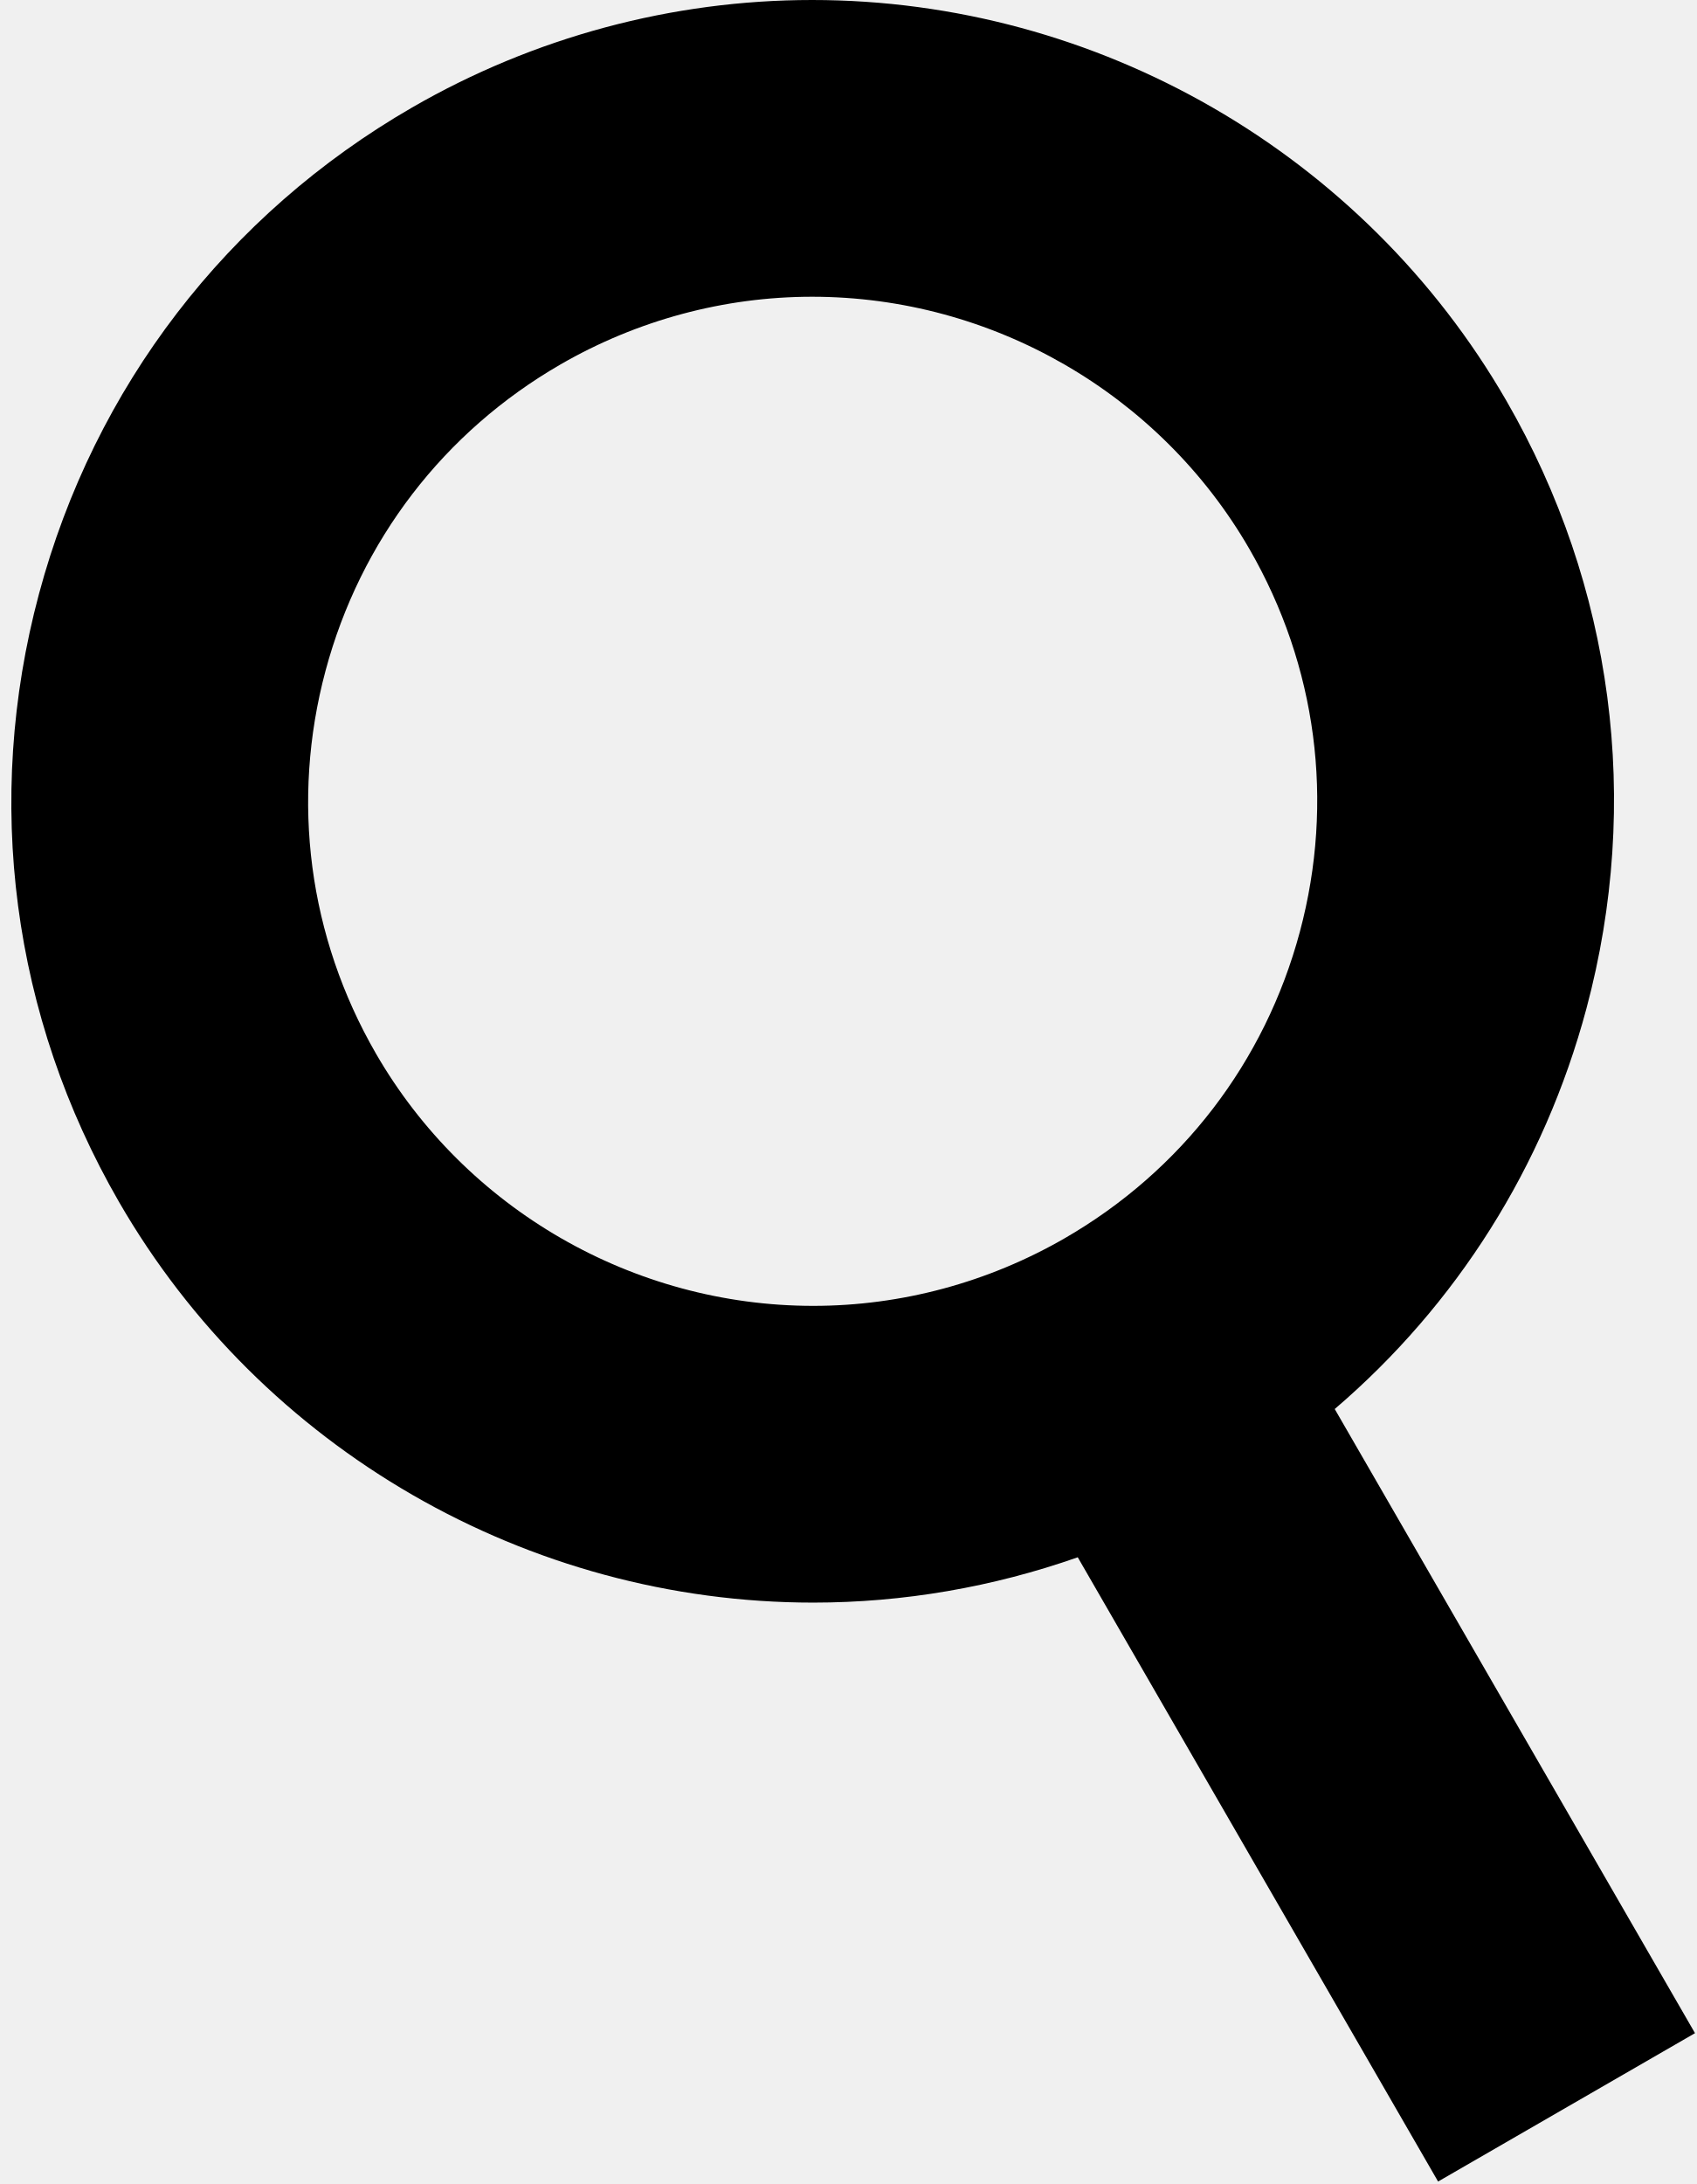
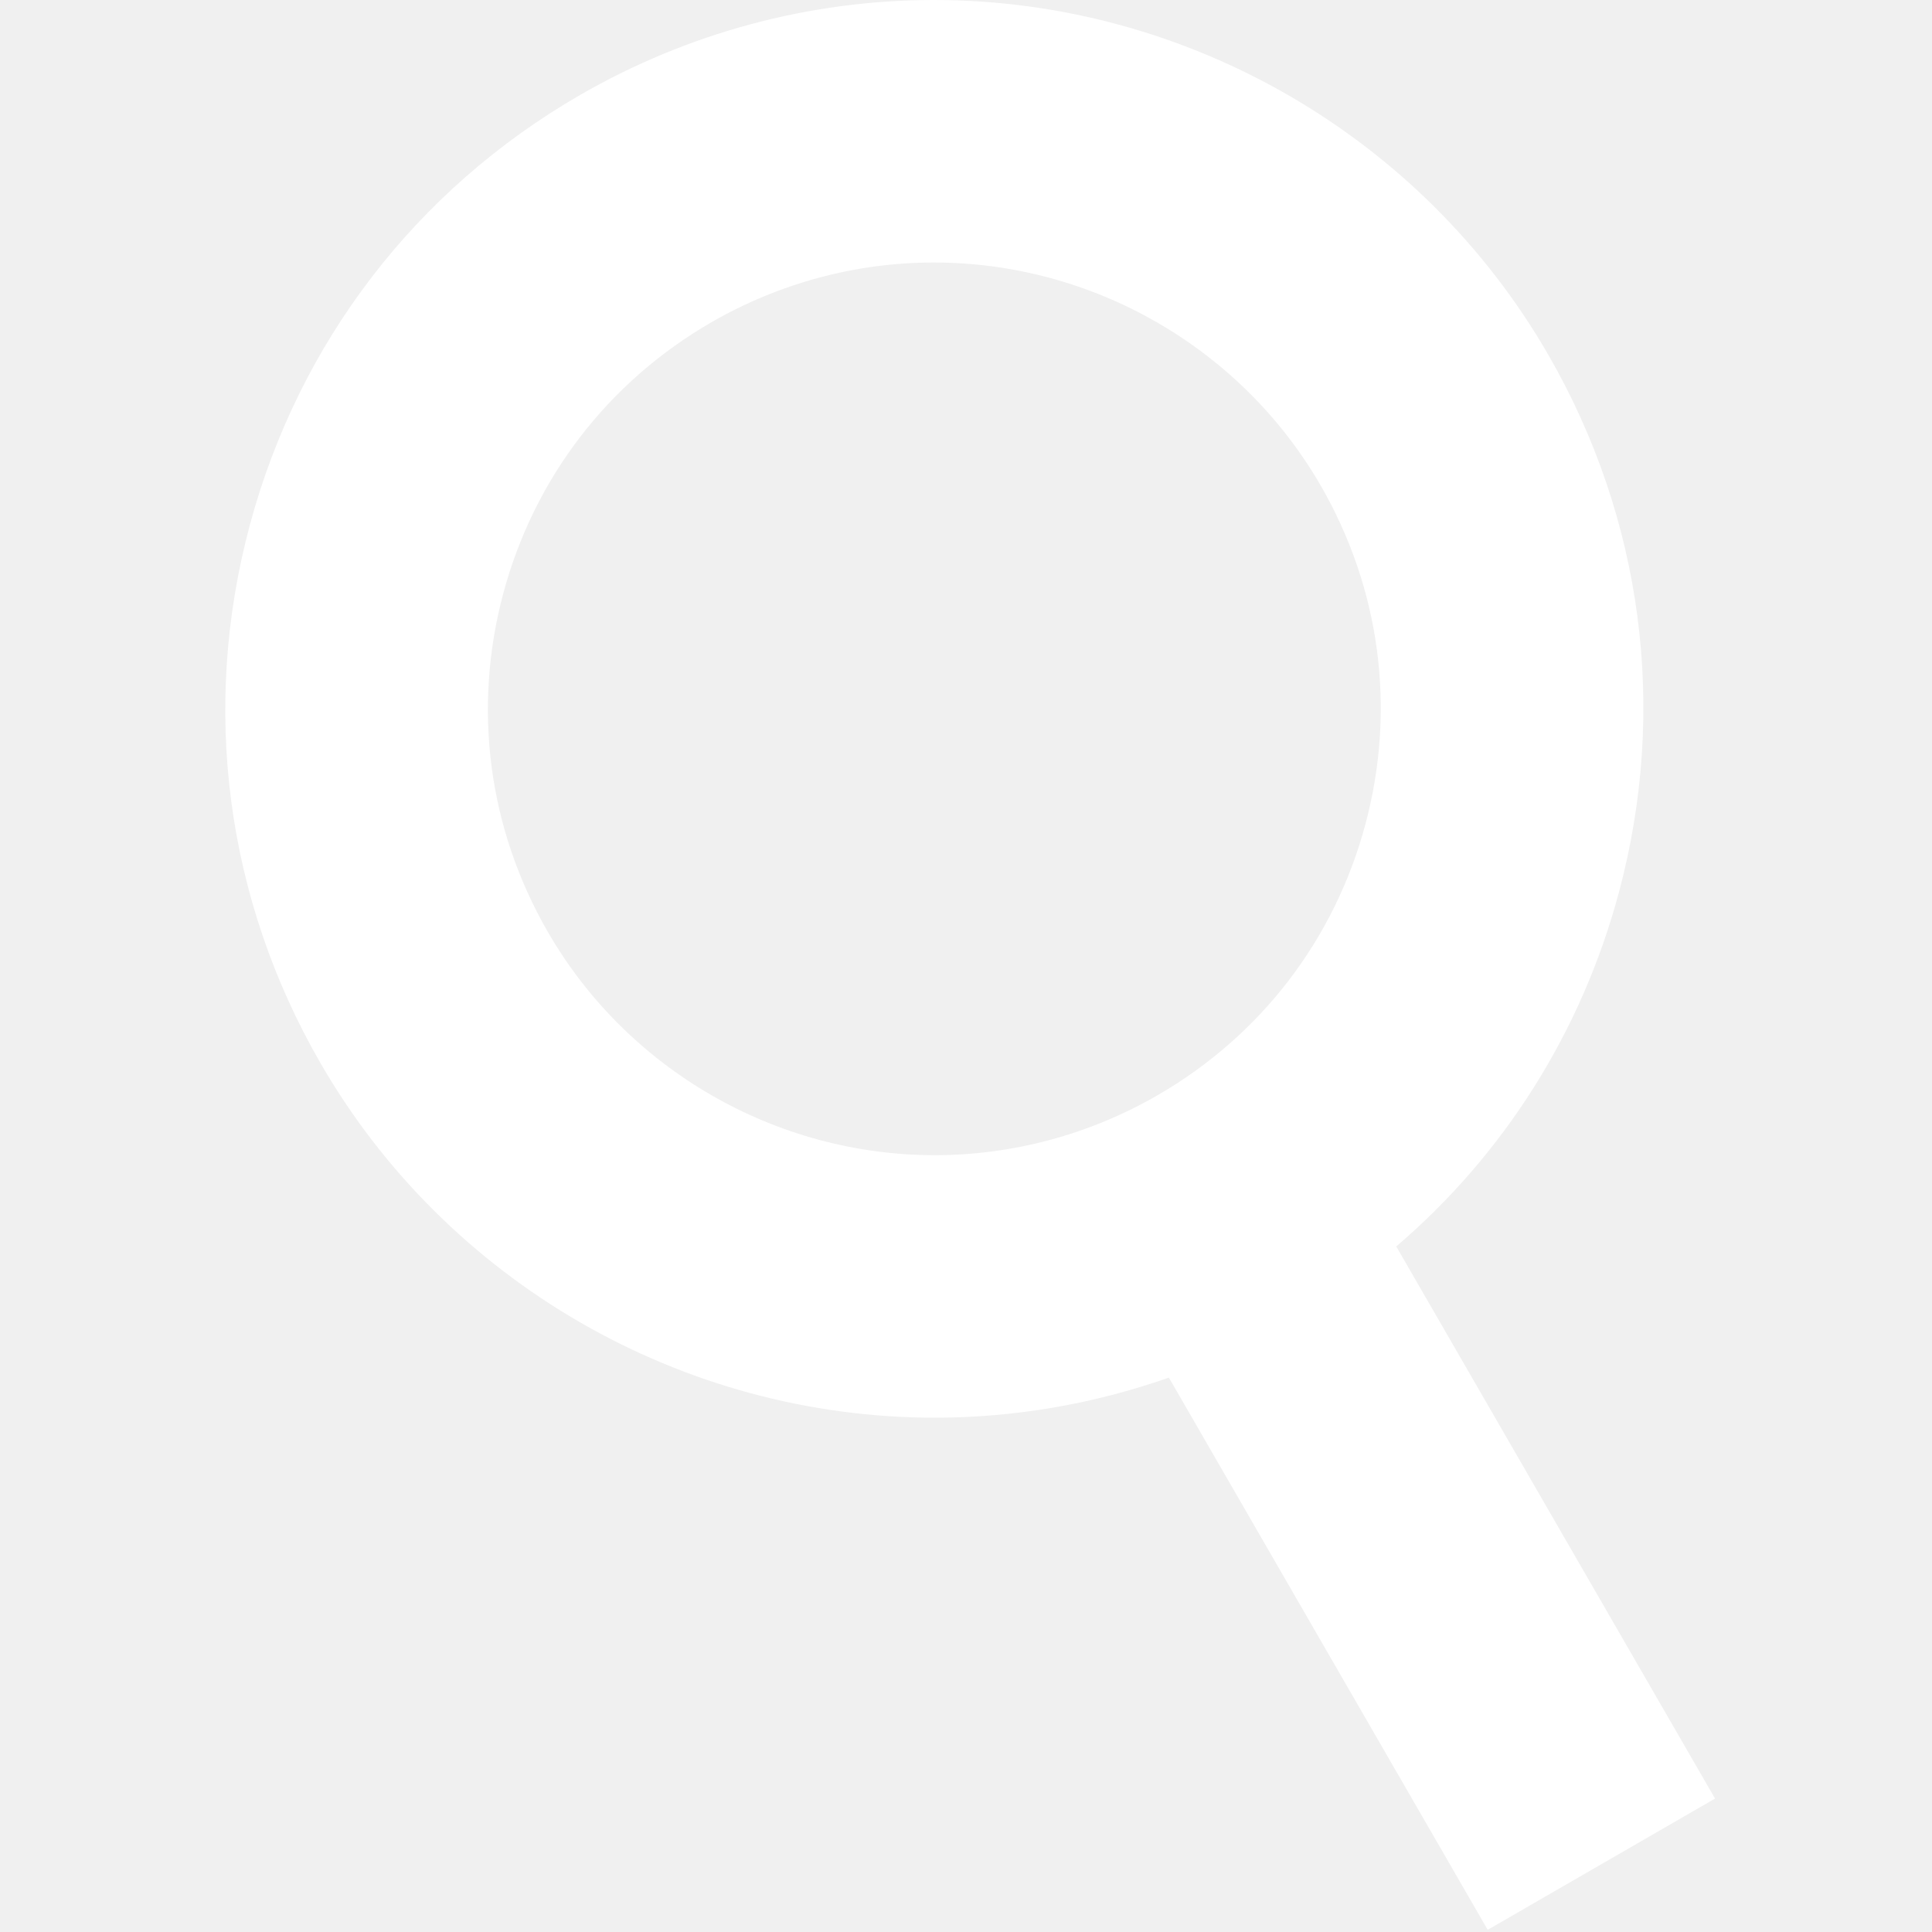
- <svg xmlns="http://www.w3.org/2000/svg" width="143px" height="184px" viewBox="0 0 143 184" version="1.1">
-   <path d="M34.734,9.053 C19.12,18.067 7.95,32.624 3.284,50.039 C-1.383,67.454 1.013,85.645 10.027,101.259 C22.05,122.082 44.468,135.018 68.535,135.018 C76.134,135.018 83.674,133.71 90.822,131.2 L121.186,183.792 L142.836,171.292 L112.477,118.709 C122.732,109.935 130.115,98.298 133.684,84.979 C138.35,67.564 135.954,49.374 126.94,33.759 C114.918,12.936 92.499,0 68.433,0 C56.645,0 44.992,3.13 34.734,9.053 L34.734,9.053 Z M105.29,46.259 C110.966,56.09 112.474,67.544 109.536,78.509 C106.598,89.474 99.565,98.639 89.734,104.315 C83.272,108.046 75.941,110.018 68.535,110.018 C53.372,110.018 39.249,101.872 31.678,88.759 C26.002,78.928 24.494,67.475 27.433,56.509 C30.371,45.544 37.404,36.379 47.235,30.702 C53.696,26.972 61.027,25 68.433,25 C83.597,25 97.719,33.146 105.29,46.259 L105.29,46.259 Z" id="search" />
+ <svg xmlns="http://www.w3.org/2000/svg" width="17px" height="17px" viewBox="0 0 143 184" version="1.1">
+   <path fill="#fff" d="M34.734,9.053 C19.12,18.067 7.95,32.624 3.284,50.039 C-1.383,67.454 1.013,85.645 10.027,101.259 C22.05,122.082 44.468,135.018 68.535,135.018 C76.134,135.018 83.674,133.71 90.822,131.2 L121.186,183.792 L142.836,171.292 L112.477,118.709 C122.732,109.935 130.115,98.298 133.684,84.979 C138.35,67.564 135.954,49.374 126.94,33.759 C114.918,12.936 92.499,0 68.433,0 C56.645,0 44.992,3.13 34.734,9.053 L34.734,9.053 Z M105.29,46.259 C110.966,56.09 112.474,67.544 109.536,78.509 C106.598,89.474 99.565,98.639 89.734,104.315 C83.272,108.046 75.941,110.018 68.535,110.018 C53.372,110.018 39.249,101.872 31.678,88.759 C26.002,78.928 24.494,67.475 27.433,56.509 C30.371,45.544 37.404,36.379 47.235,30.702 C53.696,26.972 61.027,25 68.433,25 C83.597,25 97.719,33.146 105.29,46.259 L105.29,46.259 Z" id="search" />
</svg>
